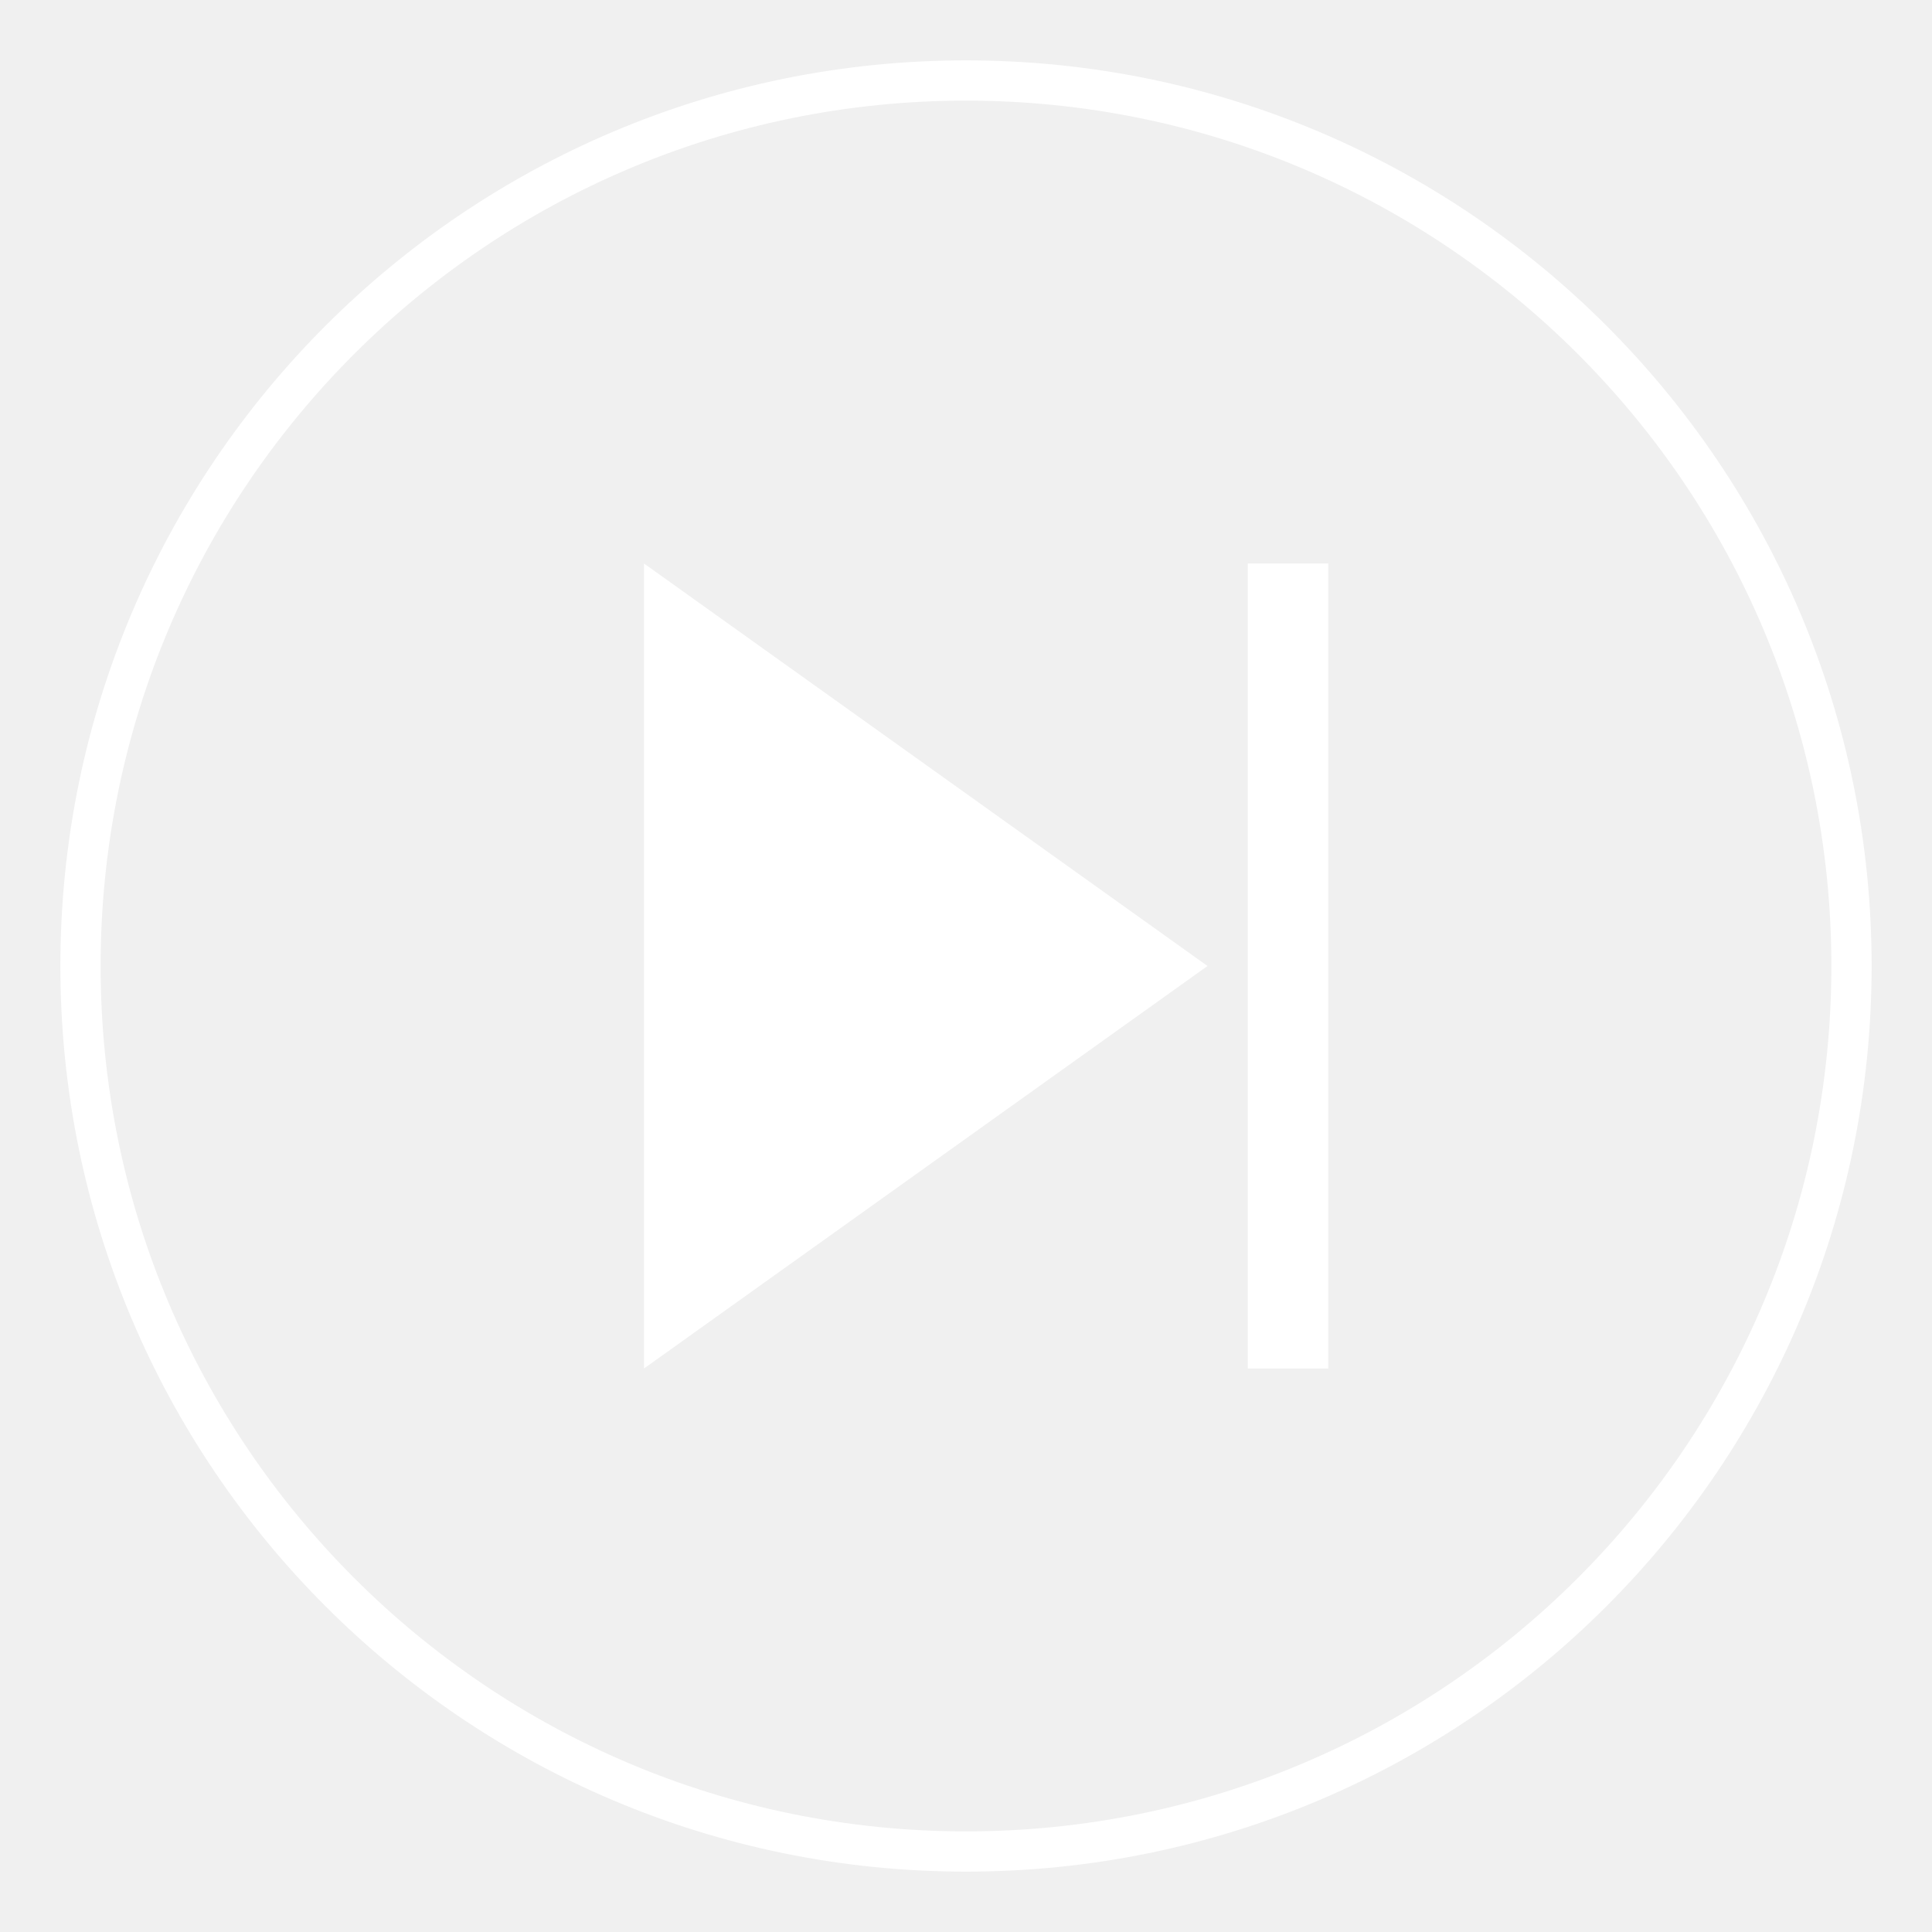
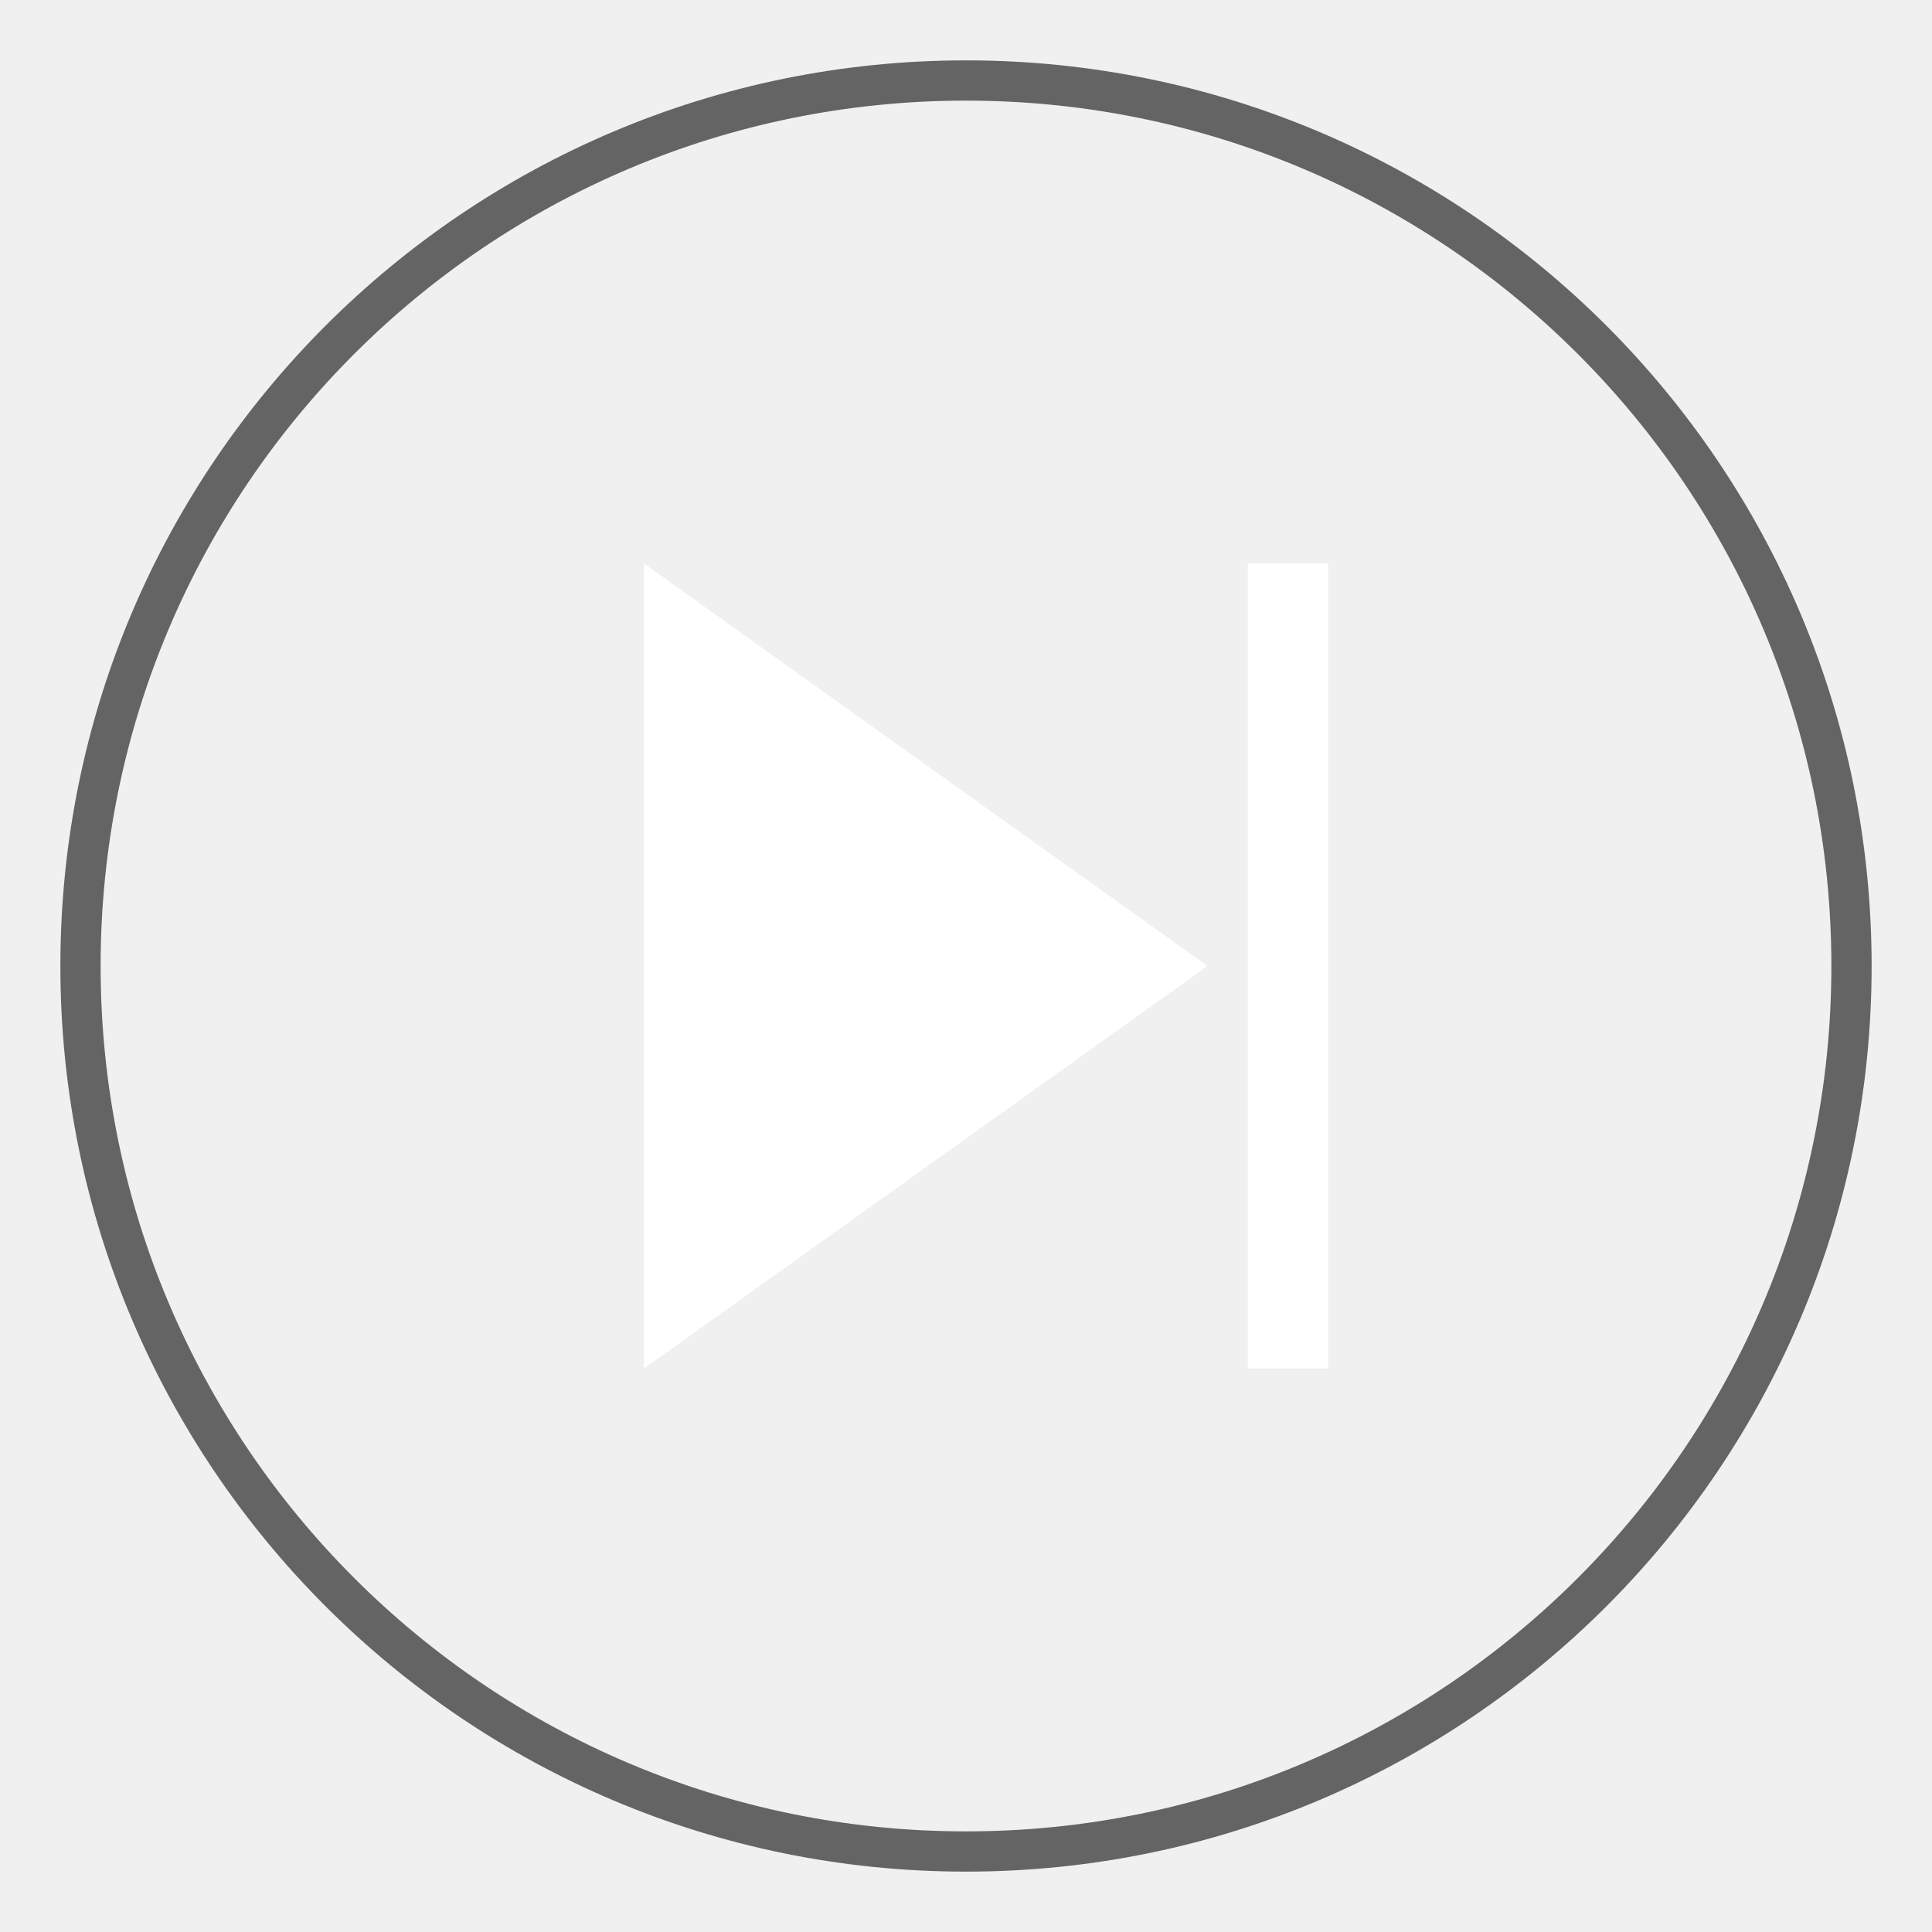
<svg xmlns="http://www.w3.org/2000/svg" width="48" height="48" version="1.1">
-   <circle cx="24" cy="24" r="22" stroke="white" stroke-width="1" fill="none" />
+   <circle cx="24" cy="24" r="22" stroke="rgb(100,100,100)" stroke-width="1" fill="none" />
  <polygon points="16,14 16,34 30,24" fill="white" stroke="#000000" stroke-width="0" />
  <line x1="32" y1="14" x2="32" y2="34" stroke="white" stroke-width="2" />
</svg>
